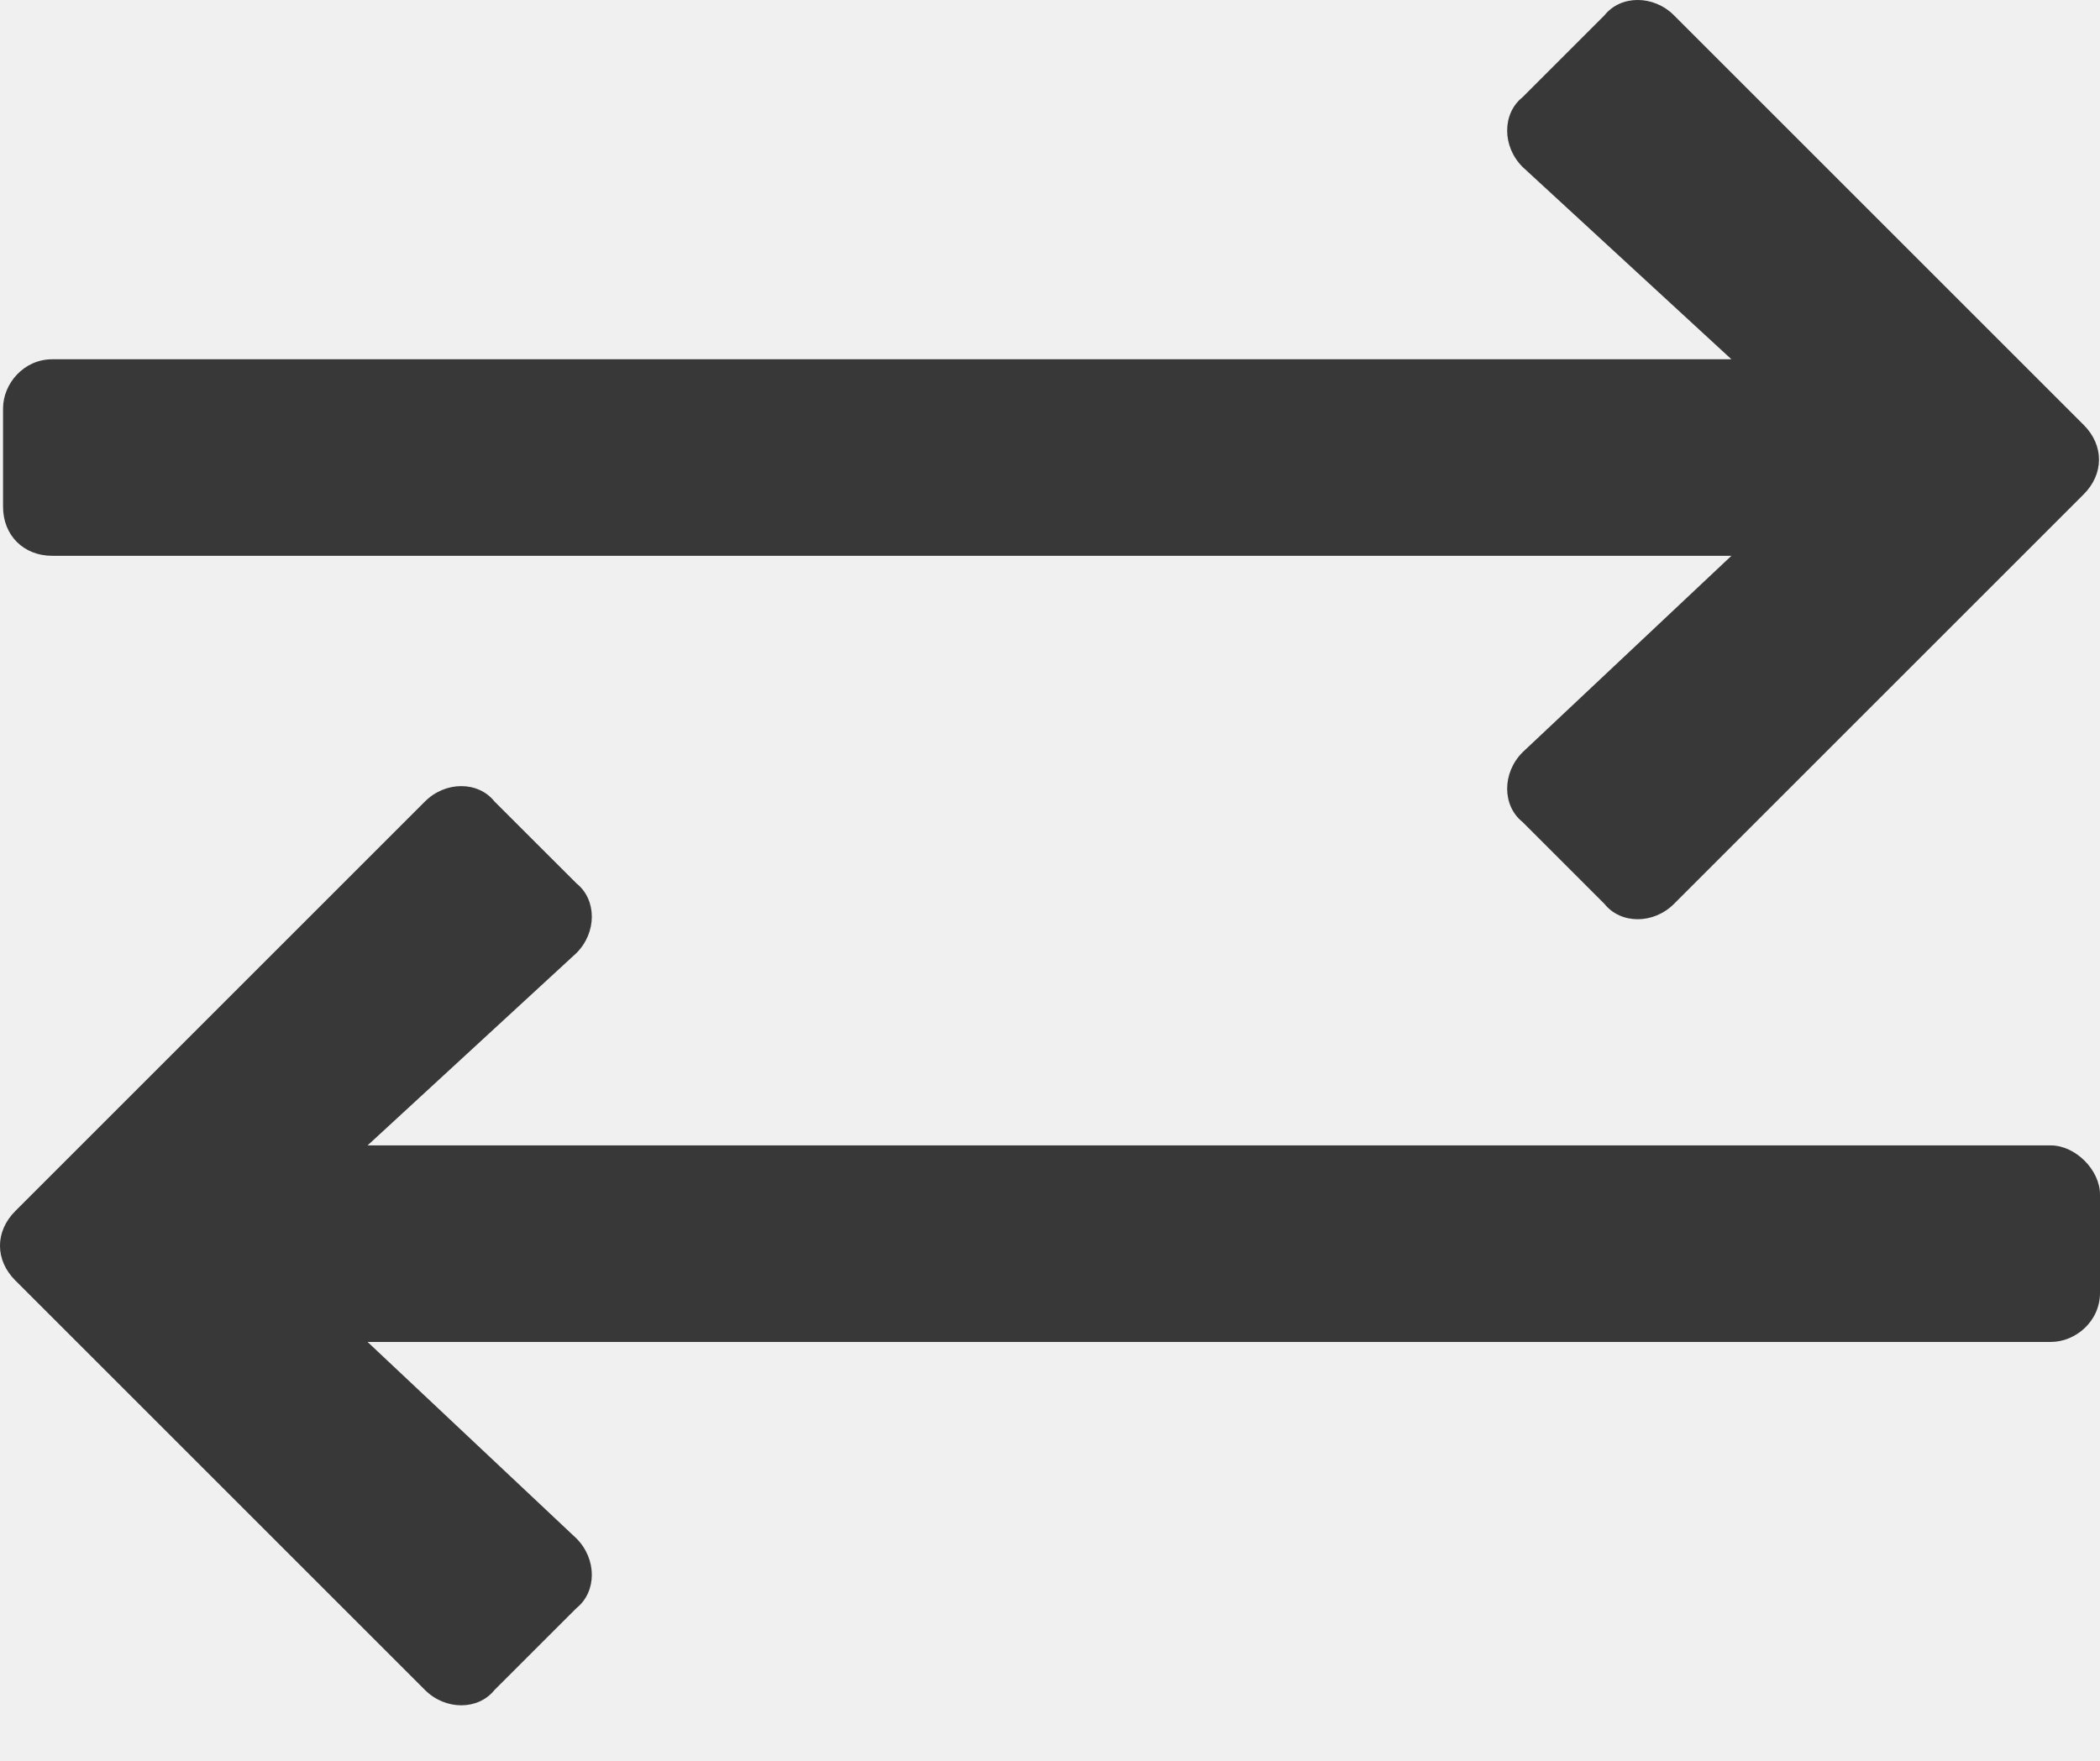
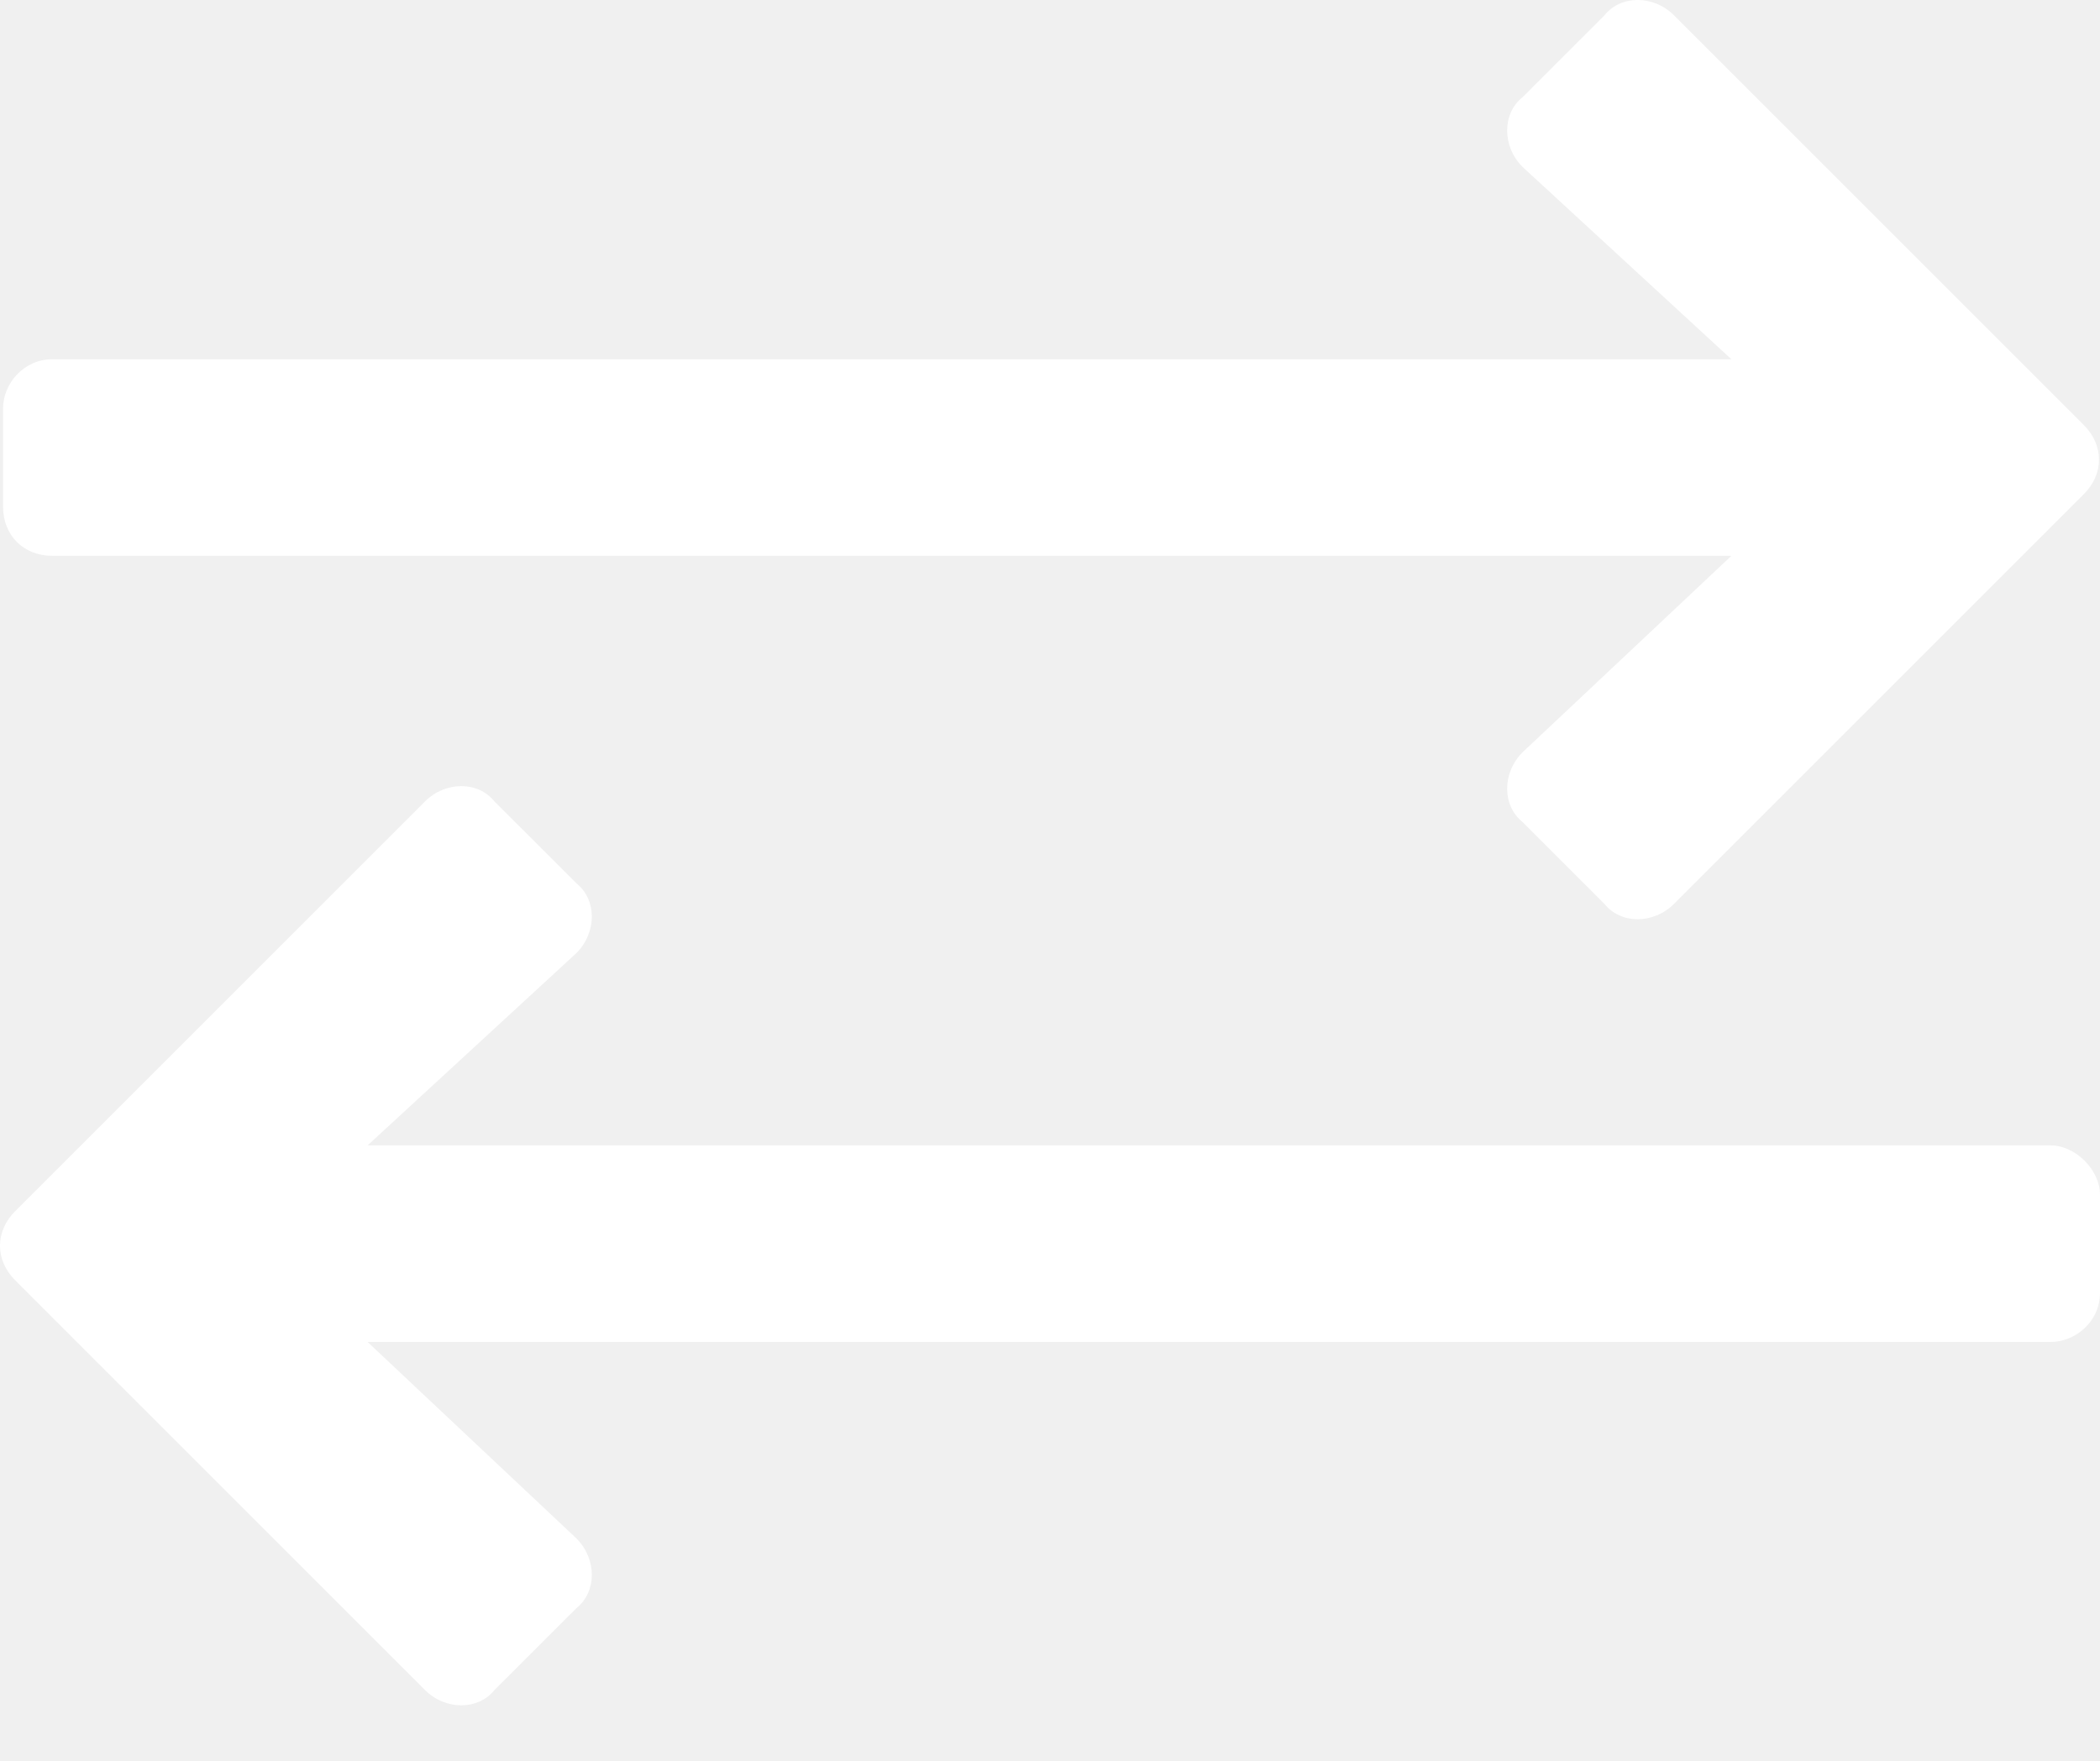
<svg xmlns="http://www.w3.org/2000/svg" width="31" height="26" viewBox="0 0 31 26" fill="none">
-   <path d="M30.758 7.3L24.712 13.346C24.41 13.649 23.926 13.649 23.684 13.346L22.475 12.137C22.173 11.895 22.173 11.412 22.475 11.109L25.559 8.207H0.771C0.348 8.207 0.045 7.905 0.045 7.482V6.031C0.045 5.668 0.348 5.305 0.771 5.305H25.559L22.475 2.464C22.173 2.161 22.173 1.678 22.475 1.436L23.684 0.227C23.926 -0.076 24.41 -0.076 24.712 0.227L30.758 6.273C31.061 6.575 31.061 6.998 30.758 7.3ZM0.227 18.908C-0.076 18.606 -0.076 18.183 0.227 17.881L6.273 11.835C6.575 11.532 7.059 11.532 7.3 11.835L8.51 13.044C8.812 13.286 8.812 13.769 8.51 14.072L5.426 16.913H30.274C30.637 16.913 31 17.276 31 17.639V19.09C31 19.513 30.637 19.815 30.274 19.815H5.426L8.51 22.717C8.812 23.02 8.812 23.503 8.51 23.745L7.3 24.954C7.059 25.256 6.575 25.256 6.273 24.954L0.227 18.908Z" fill="#383838" />
+   <path d="M30.758 7.3L24.712 13.346C24.41 13.649 23.926 13.649 23.684 13.346L22.475 12.137C22.173 11.895 22.173 11.412 22.475 11.109L25.559 8.207H0.771C0.348 8.207 0.045 7.905 0.045 7.482V6.031C0.045 5.668 0.348 5.305 0.771 5.305H25.559L22.475 2.464C22.173 2.161 22.173 1.678 22.475 1.436L23.684 0.227C23.926 -0.076 24.41 -0.076 24.712 0.227L30.758 6.273C31.061 6.575 31.061 6.998 30.758 7.3ZM0.227 18.908C-0.076 18.606 -0.076 18.183 0.227 17.881L6.273 11.835C6.575 11.532 7.059 11.532 7.3 11.835L8.51 13.044C8.812 13.286 8.812 13.769 8.51 14.072L5.426 16.913H30.274C30.637 16.913 31 17.276 31 17.639V19.09C31 19.513 30.637 19.815 30.274 19.815H5.426L8.51 22.717C8.812 23.02 8.812 23.503 8.51 23.745L7.3 24.954C7.059 25.256 6.575 25.256 6.273 24.954L0.227 18.908Z" fill="#fff" />
</svg>
